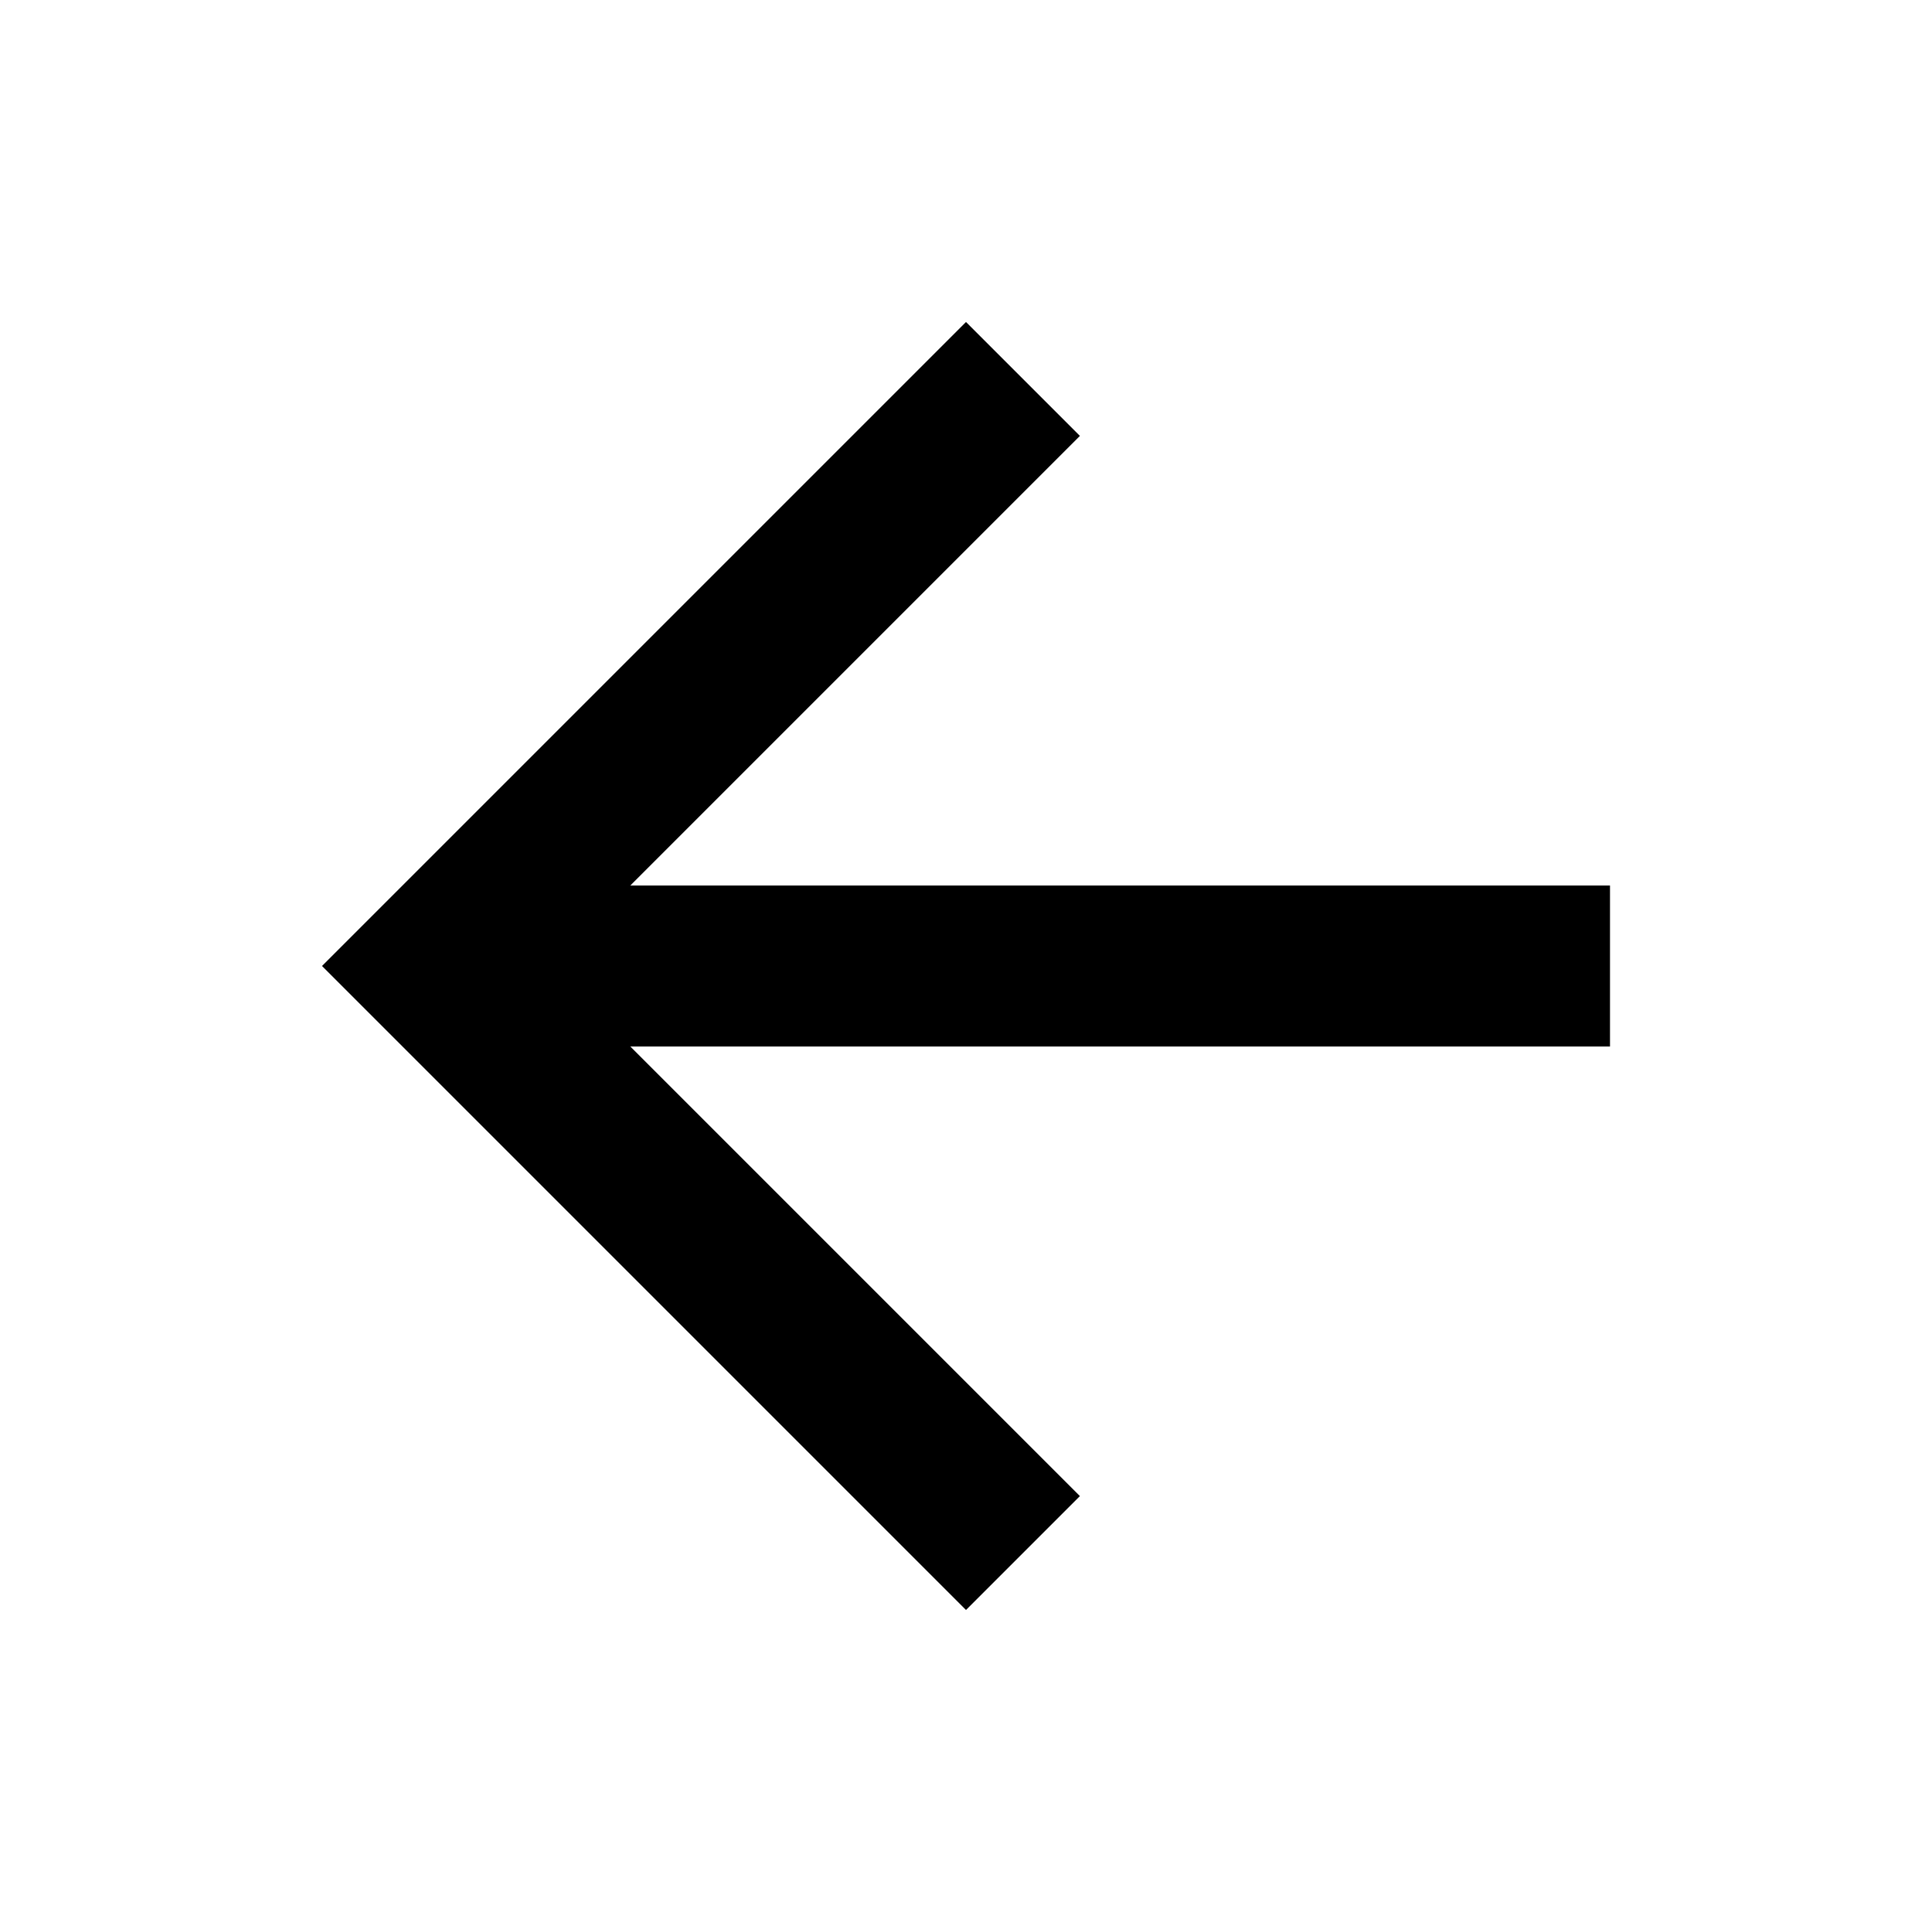
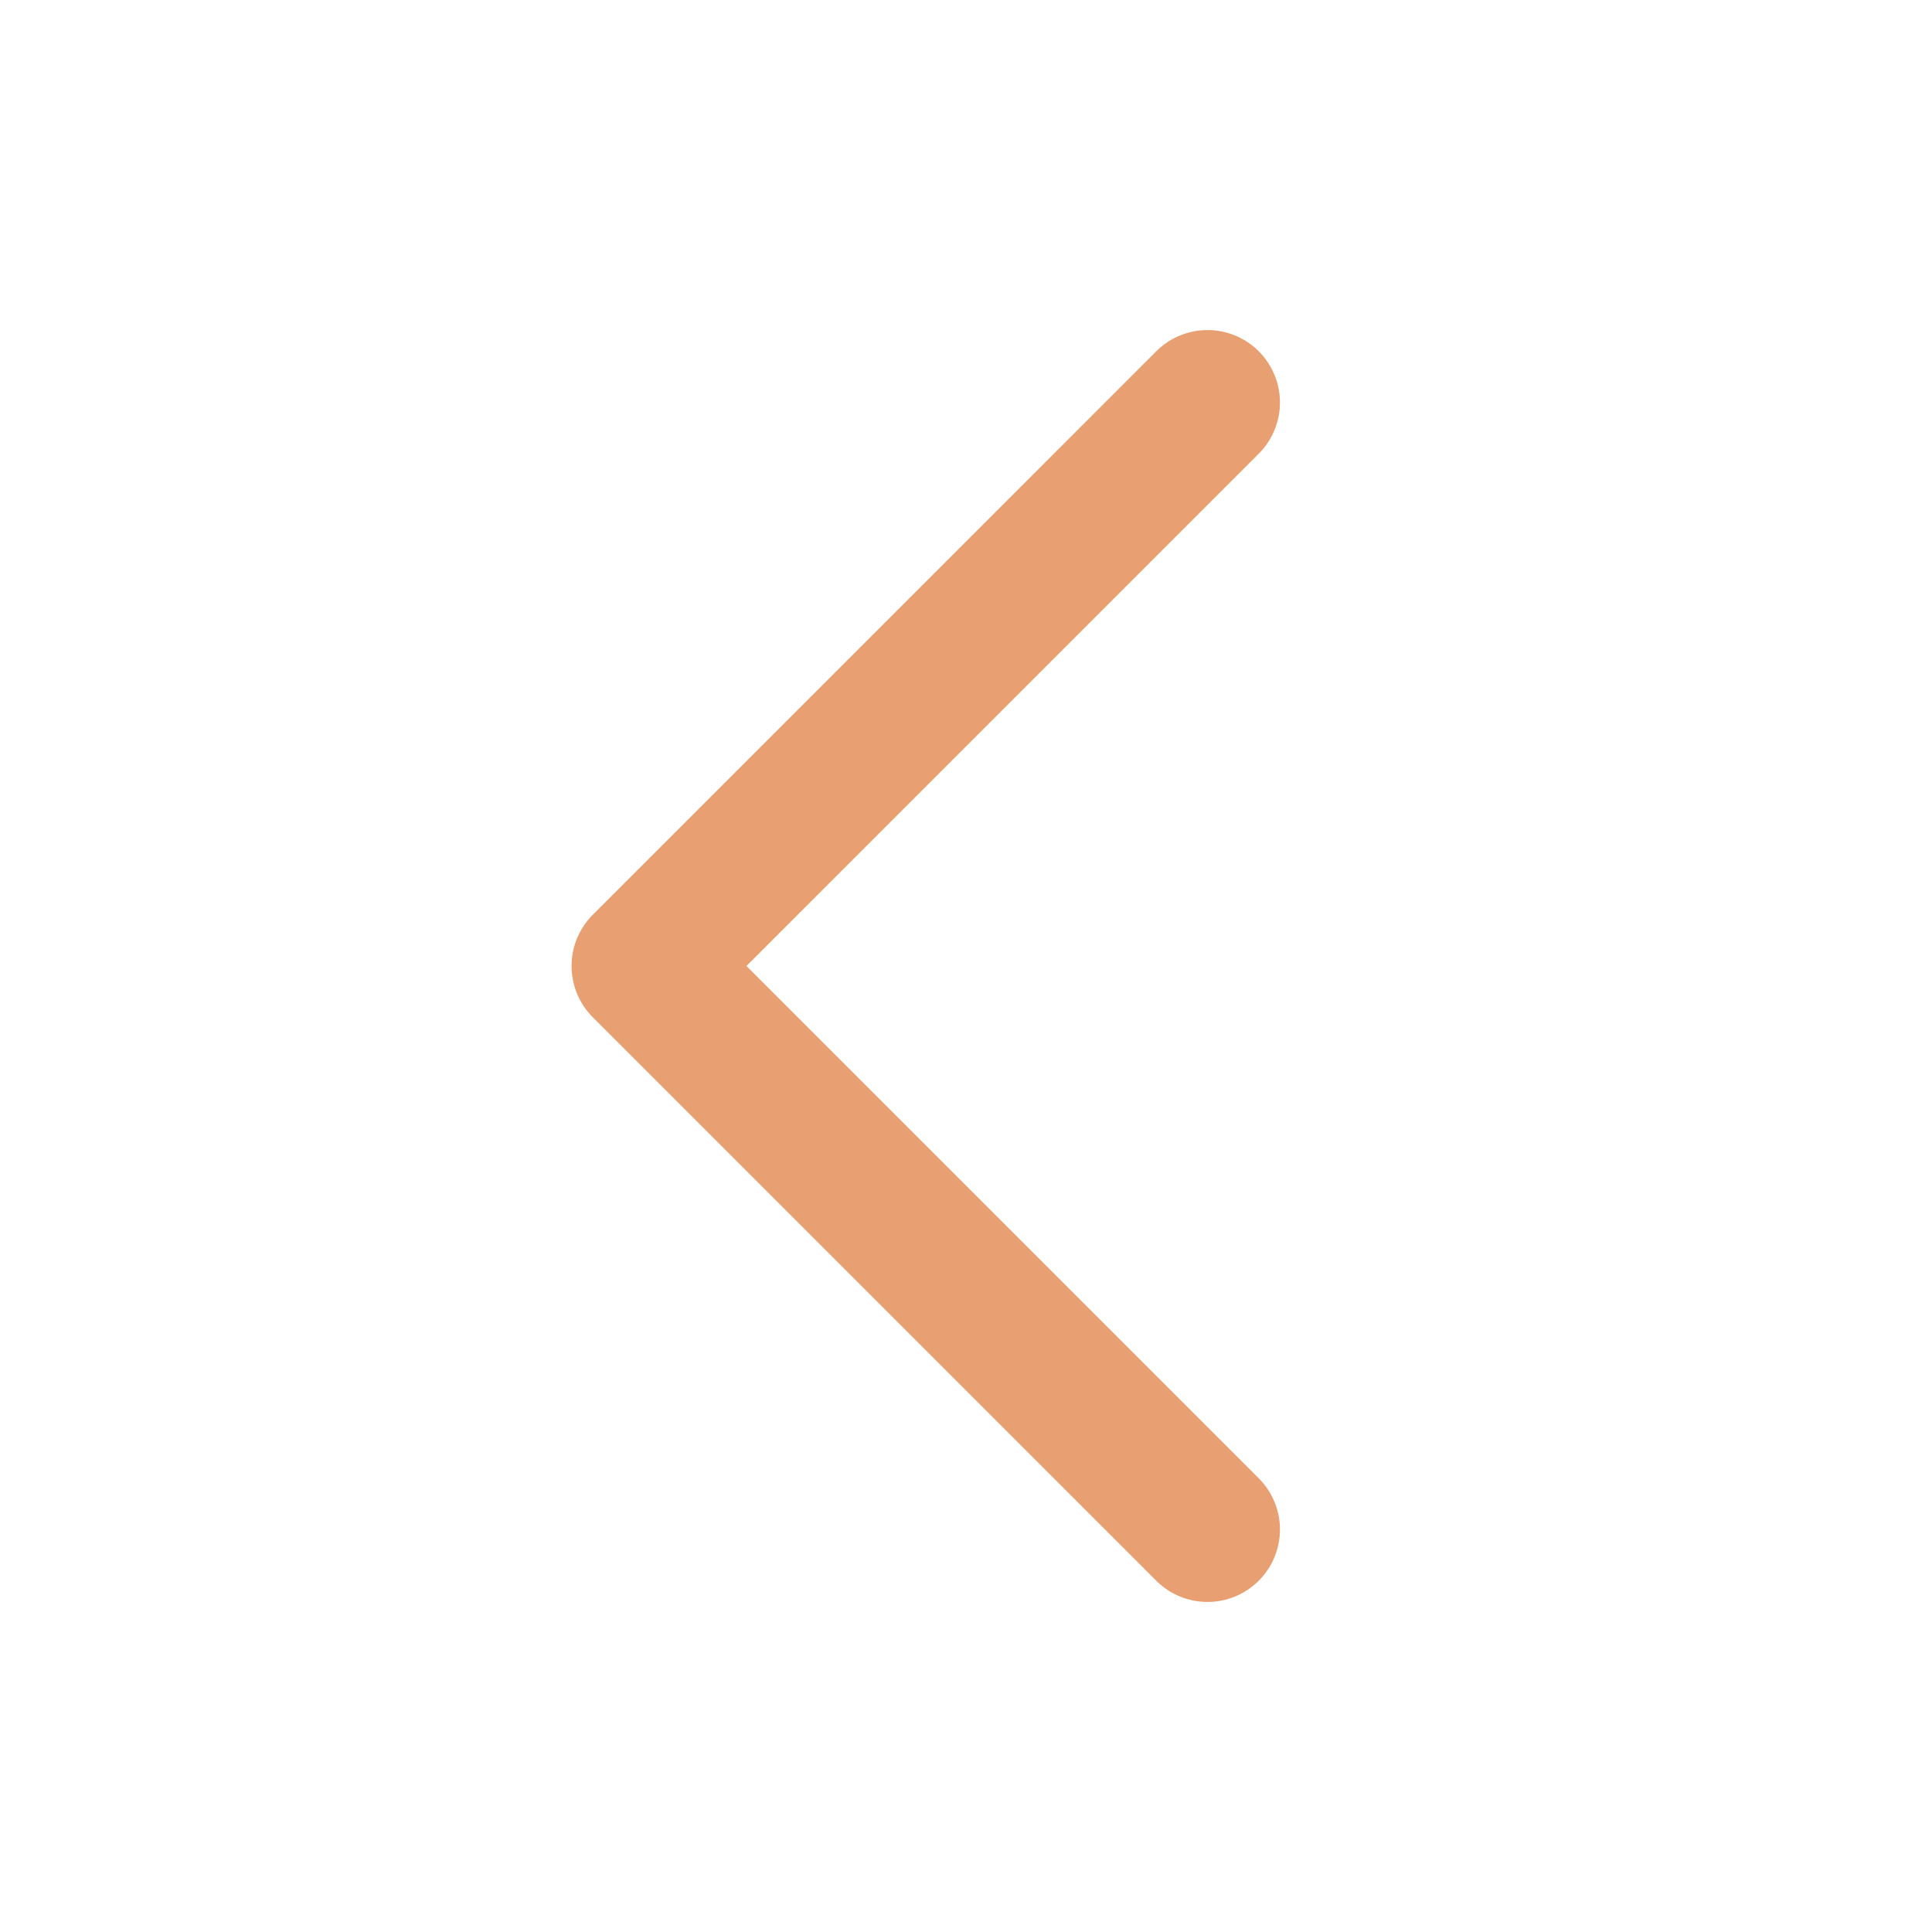
- <svg xmlns="http://www.w3.org/2000/svg" height="48" viewBox="0 0 48 48" width="48">
-   <path d="M0 0h48v48h-48z" fill="none" />
-   <path d="M40 22h-24.34l11.17-11.17-2.83-2.83-16 16 16 16 2.83-2.83-11.17-11.17h24.34v-4z" />
+ <svg xmlns="http://www.w3.org/2000/svg" width="24" height="24" viewBox="0 0 24 24" fill="none">
+   <path d="M15 5L8 12L15 19" stroke="#E89F71" stroke-width="1.8" stroke-linecap="round" stroke-linejoin="round" />
</svg>
